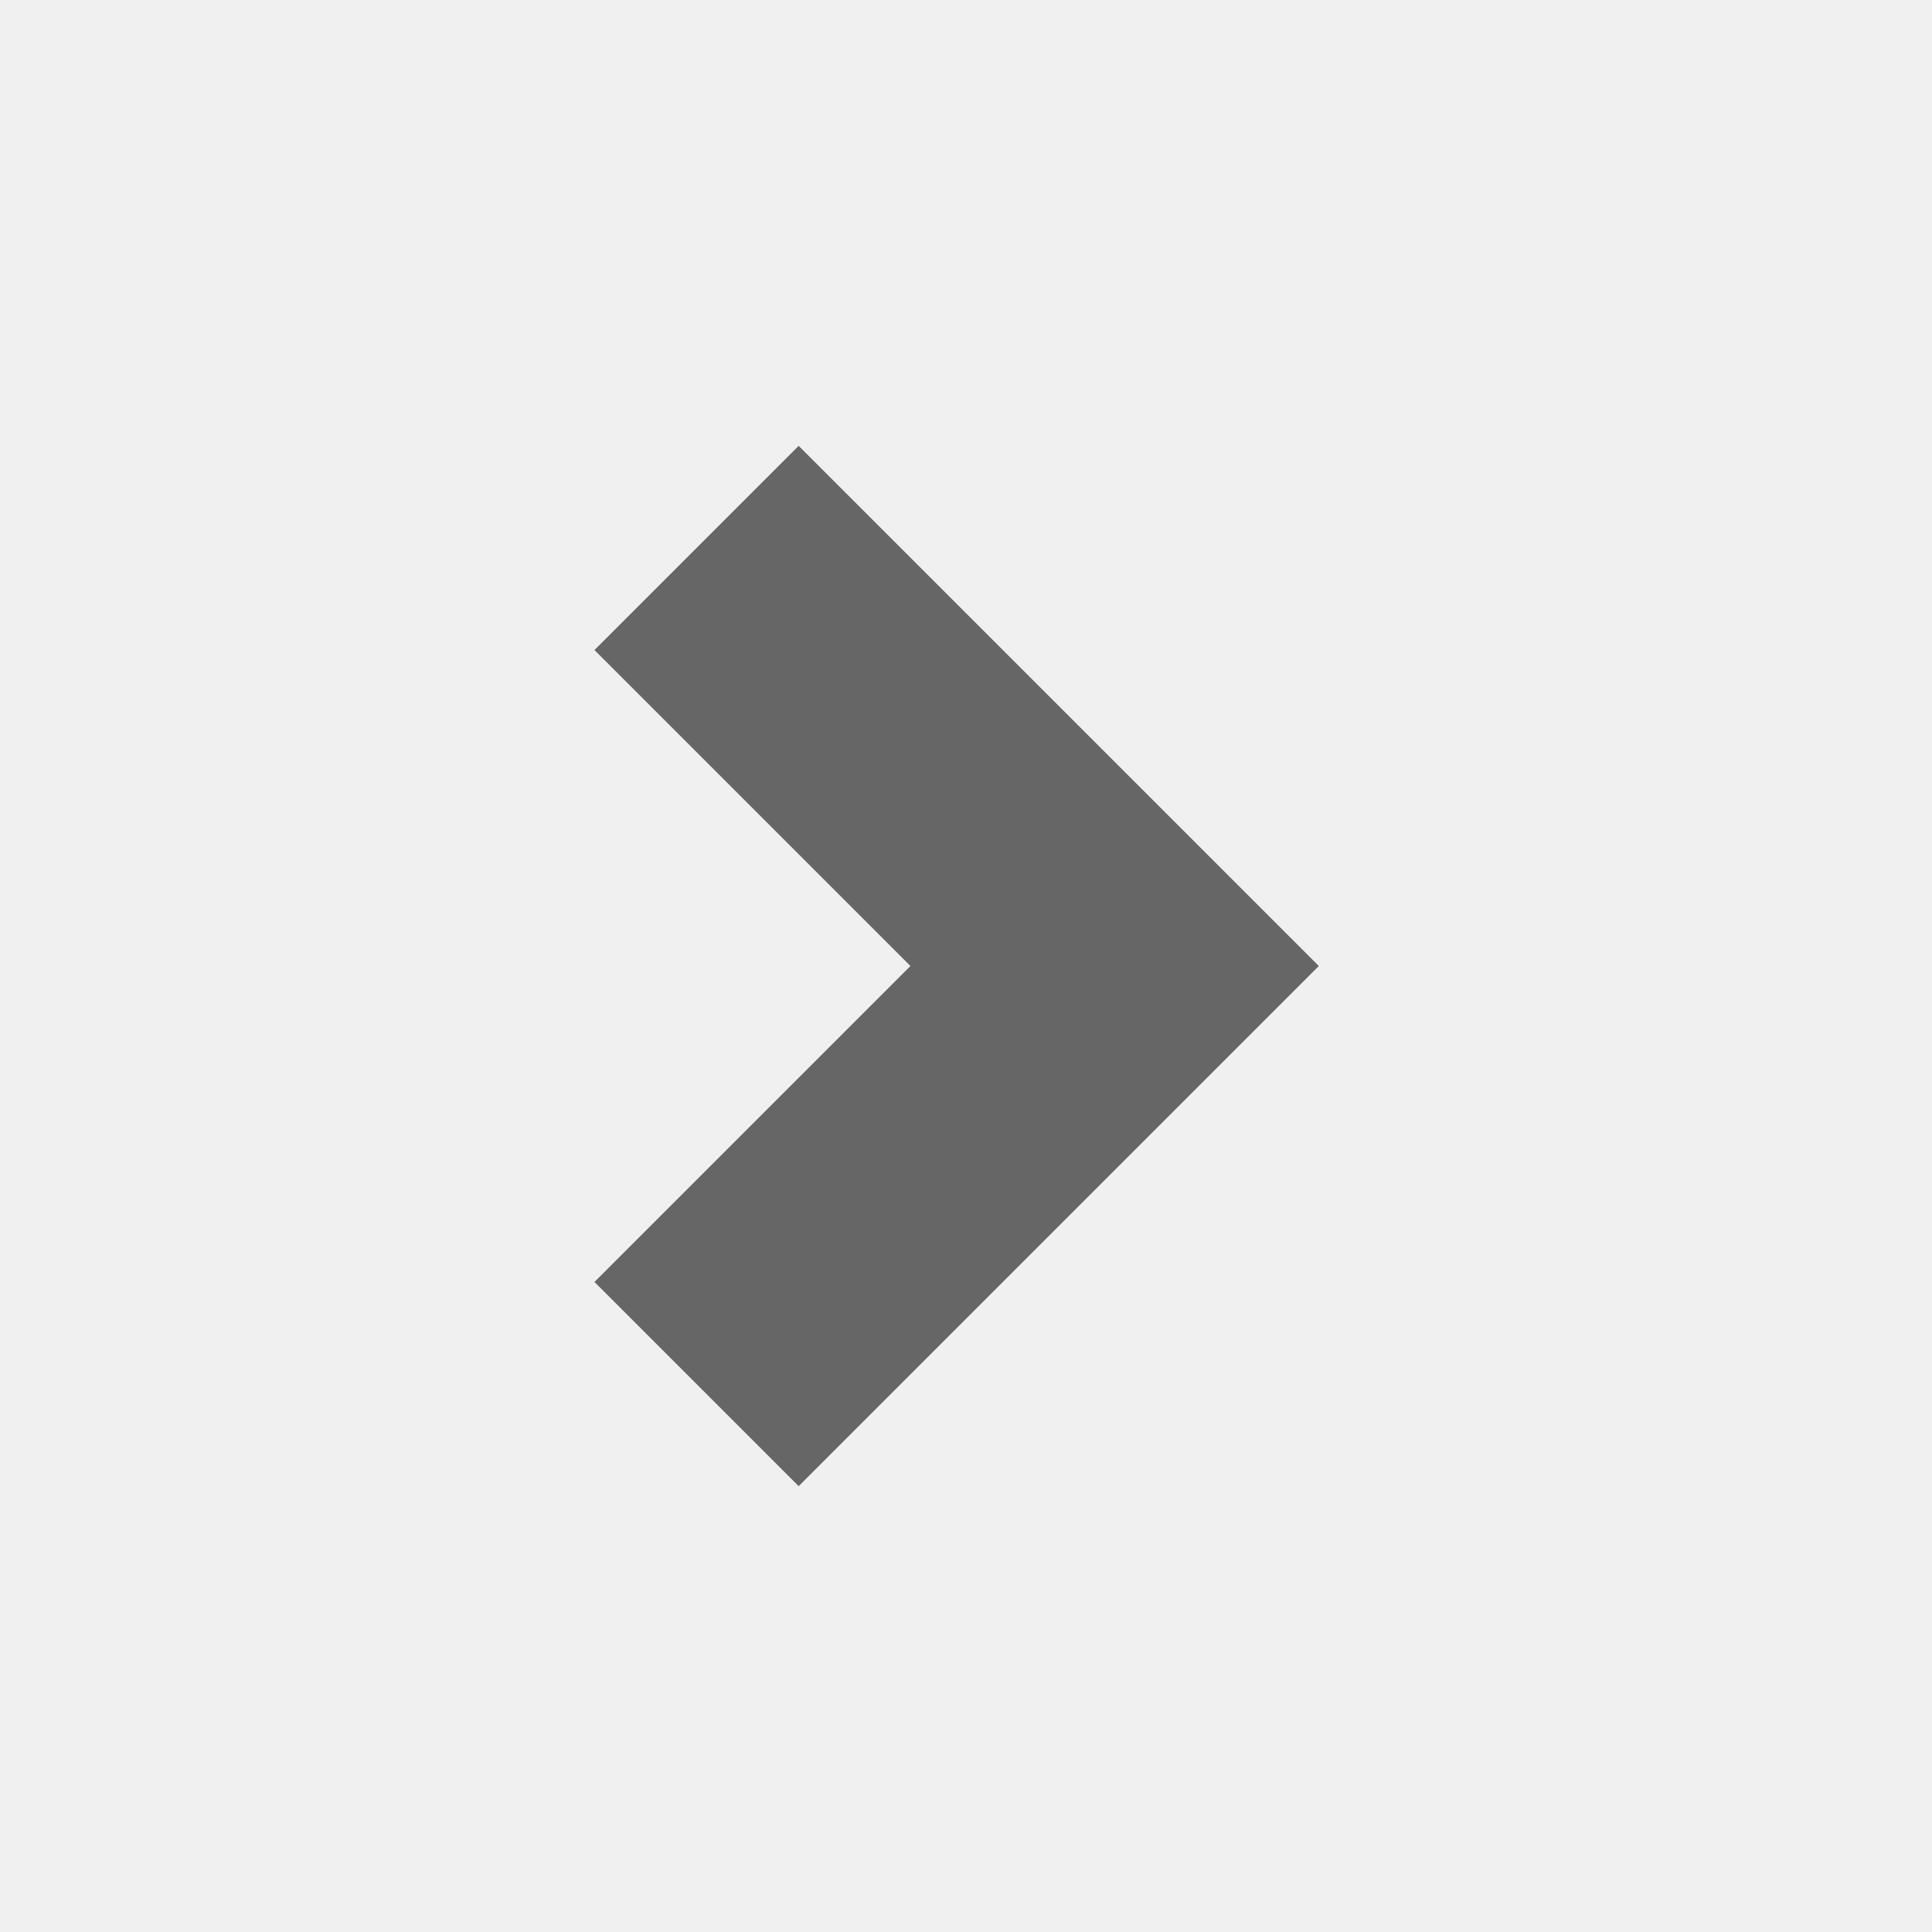
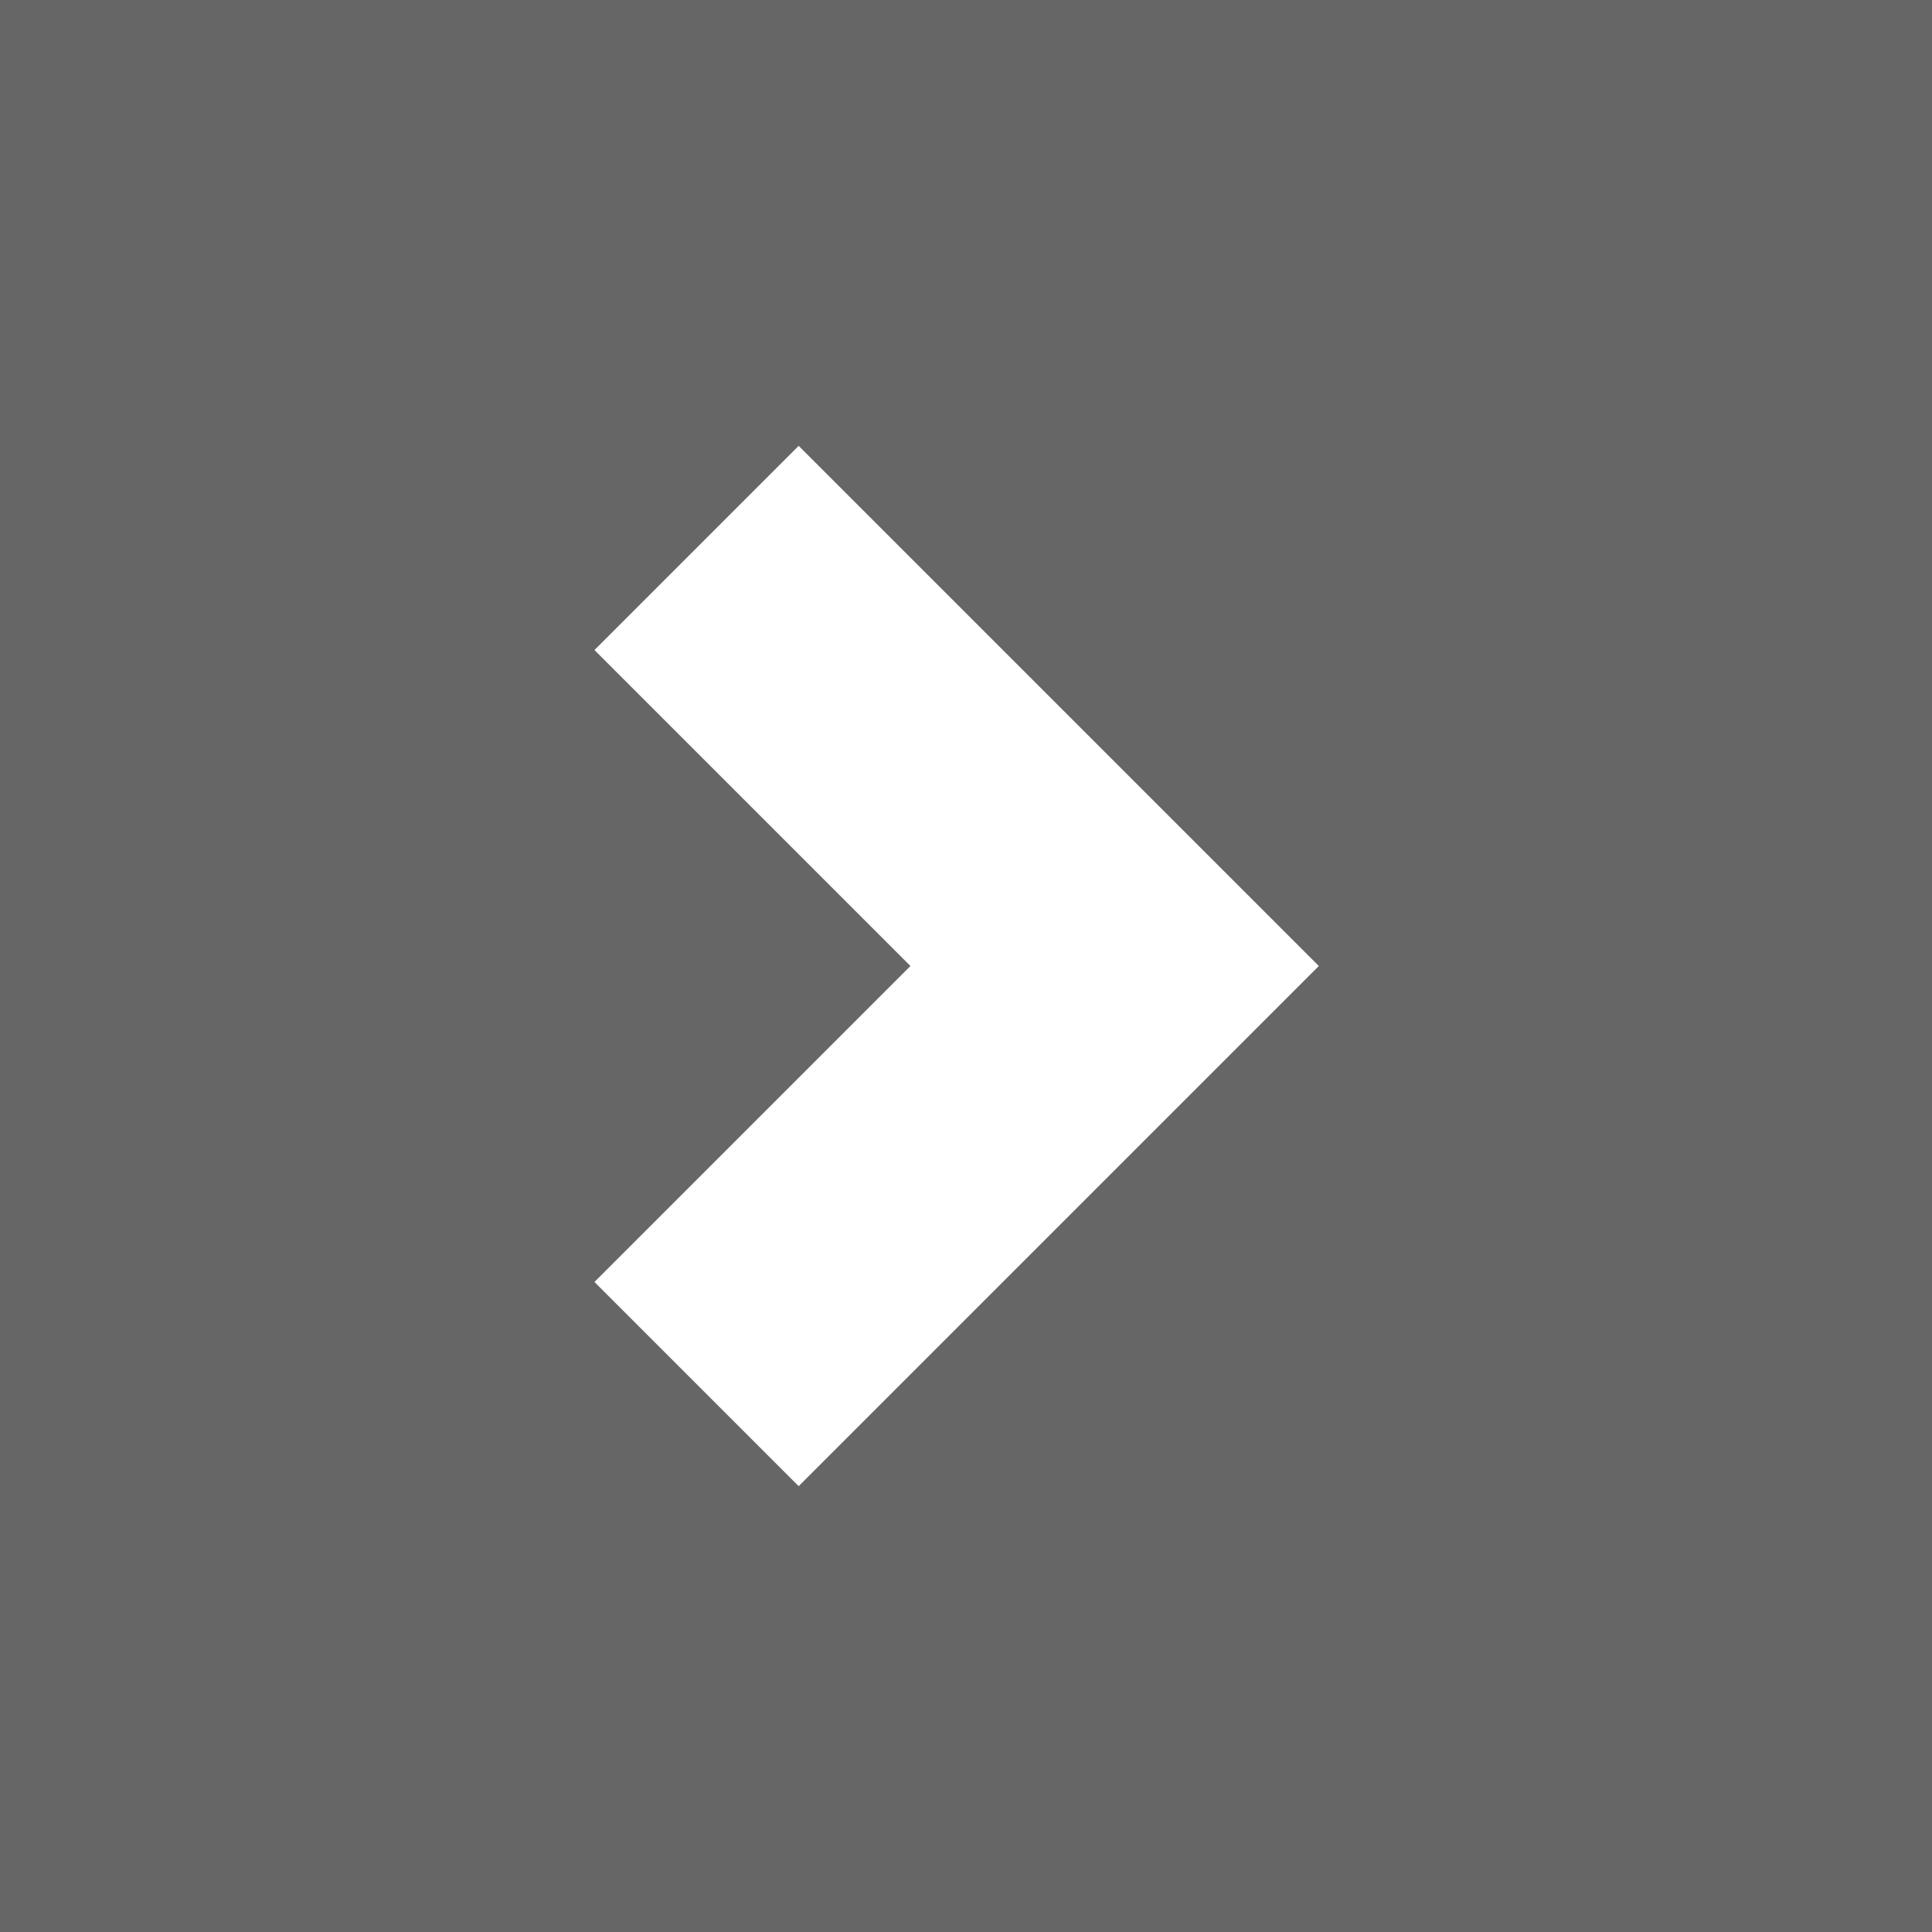
<svg xmlns="http://www.w3.org/2000/svg" width="26px" height="26px" viewBox="0 0 26 26" version="1.1">
  <defs />
  <g id="Styleguide" stroke="none" stroke-width="1" fill="none" fill-rule="evenodd">
-     <g id="icoon-verder-transparant" fill="#666666">
-       <polygon id="Fill-2" points="15 10.252 10.748 6 8 8.748 12.252 13 8 17.252 10.748 20 15 15.748 17.748 13" />
+     <g id="icoon-verder">
+       <polygon id="Fill-1" fill="#666666" points="0 1.59204084e-15 0 26 26 26 26 0" />
+       <polygon id="Fill-2" fill="#FFFFFF" points="17.748 13 15 10.252 10.748 6 8 8.748 12.252 13 8 17.252 10.748 20 15 15.748 17.748 13 17.748 13" />
    </g>
  </g>
</svg>
